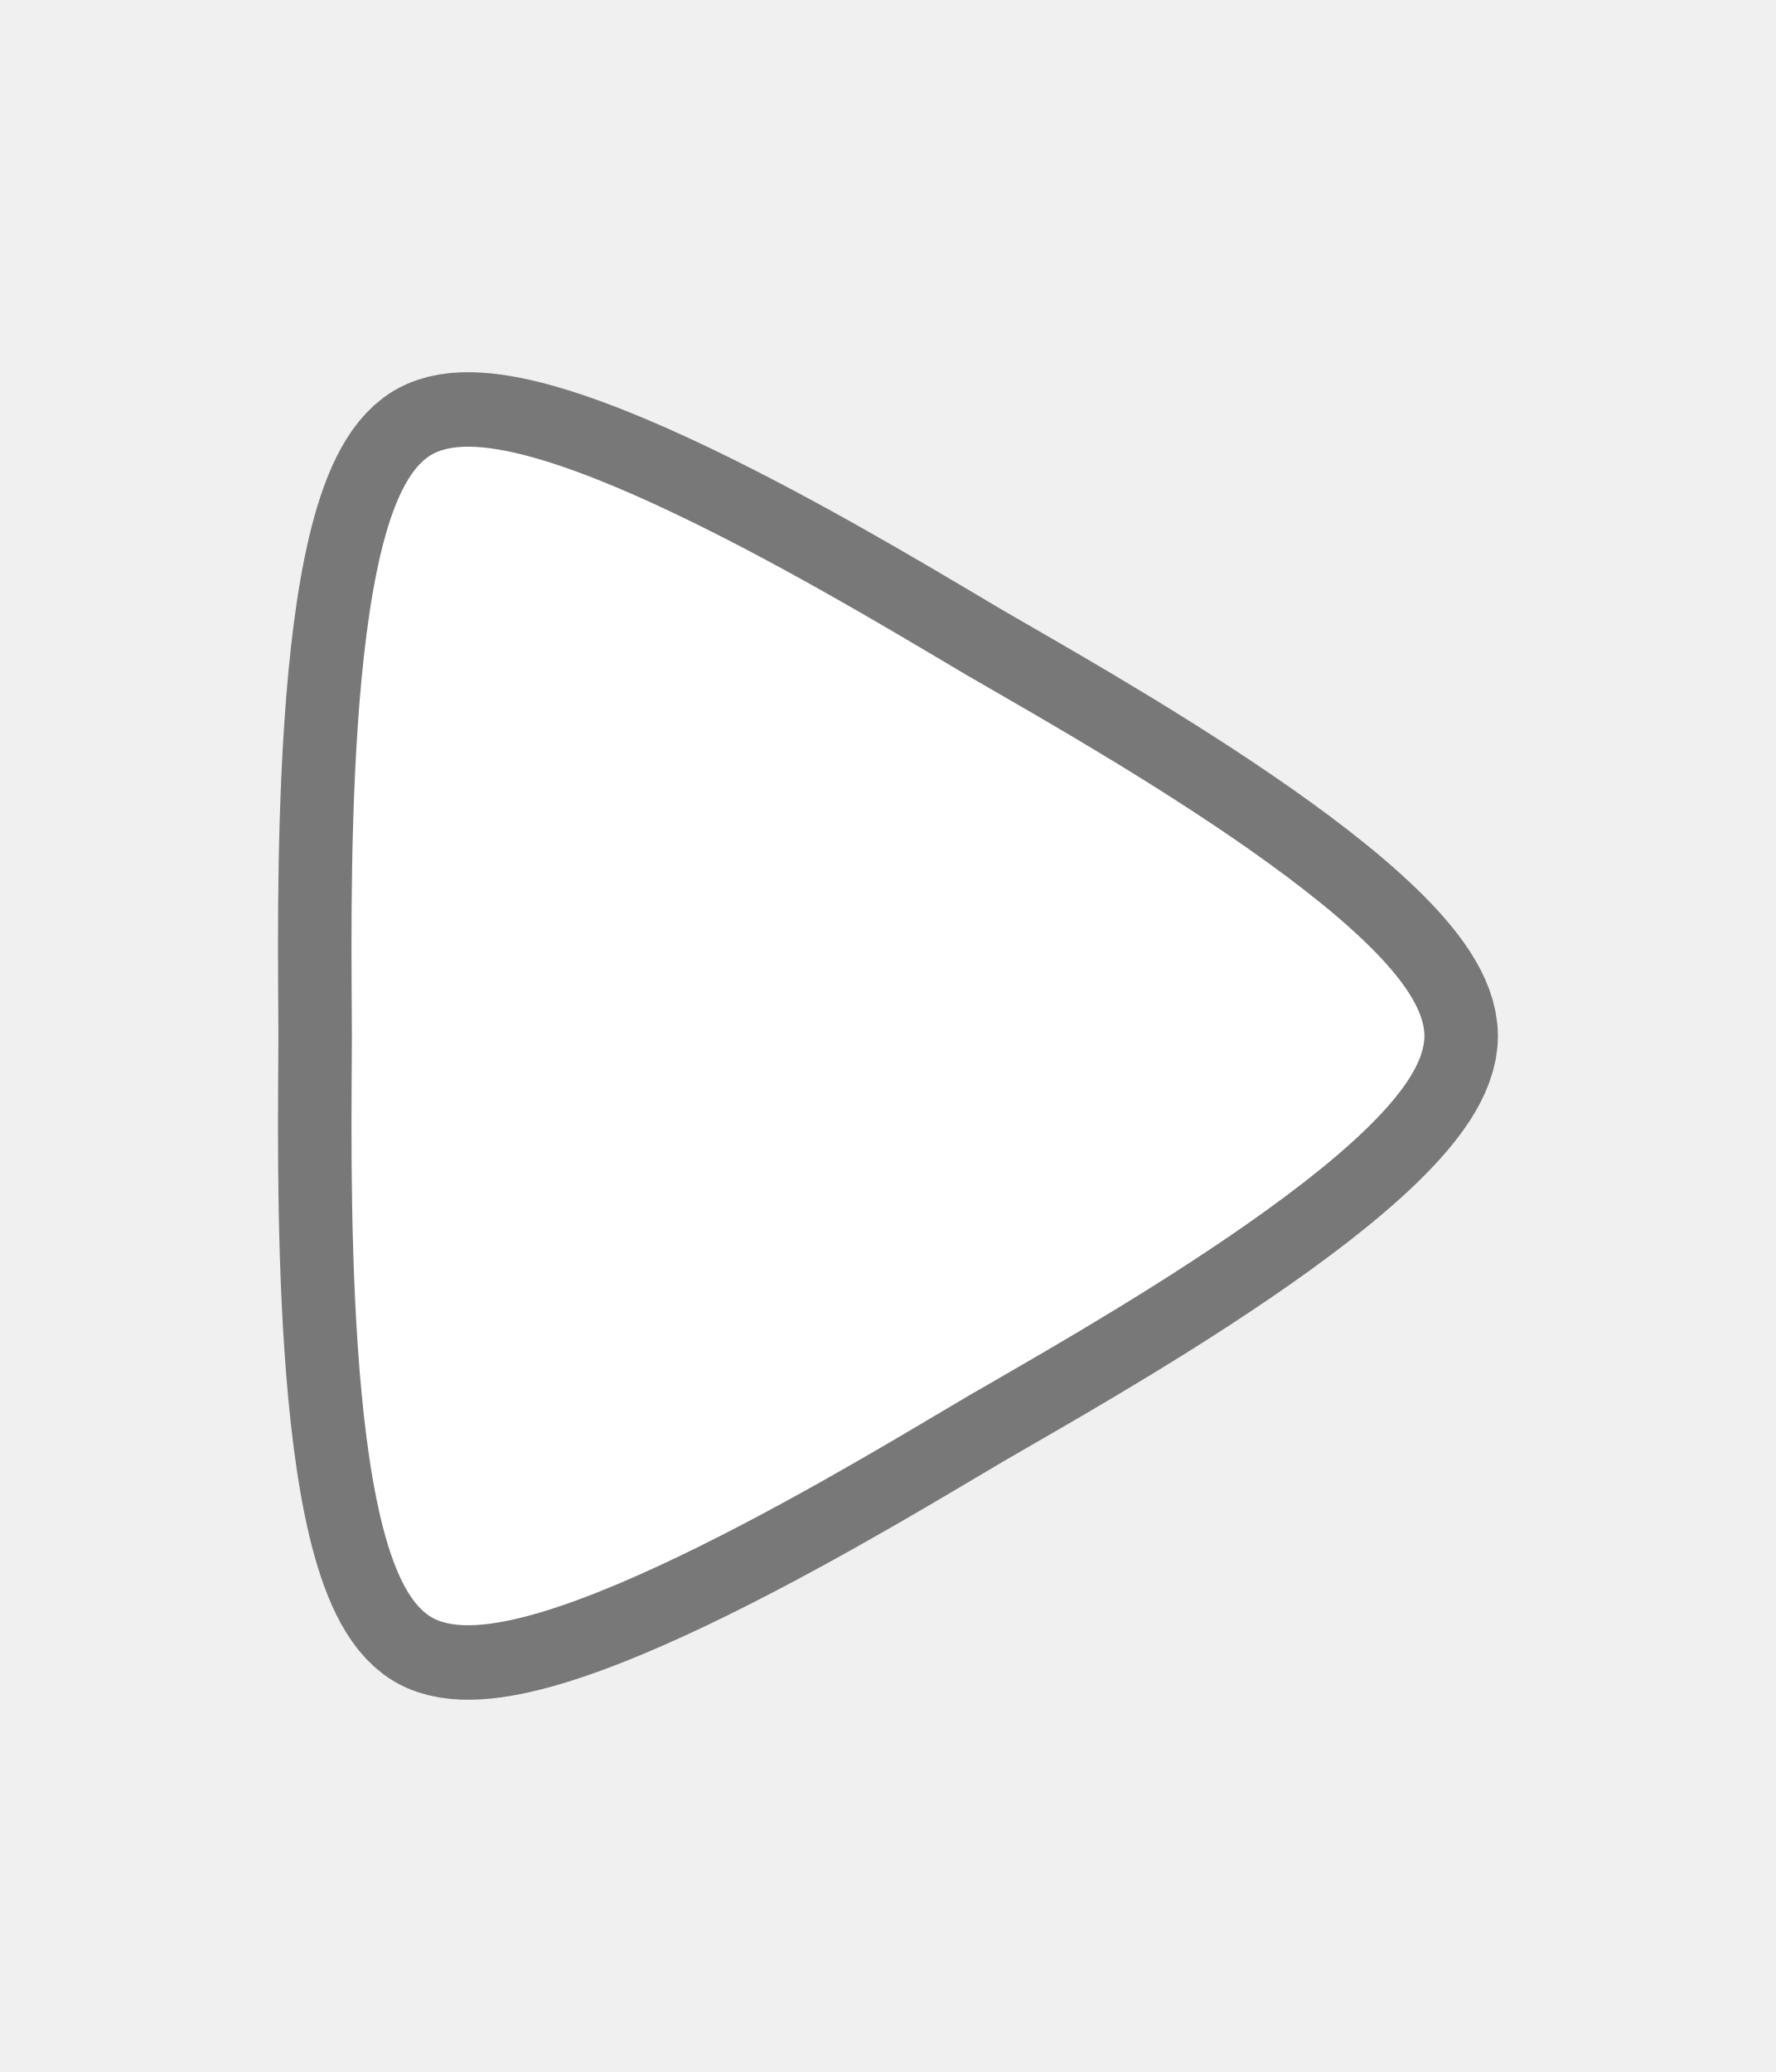
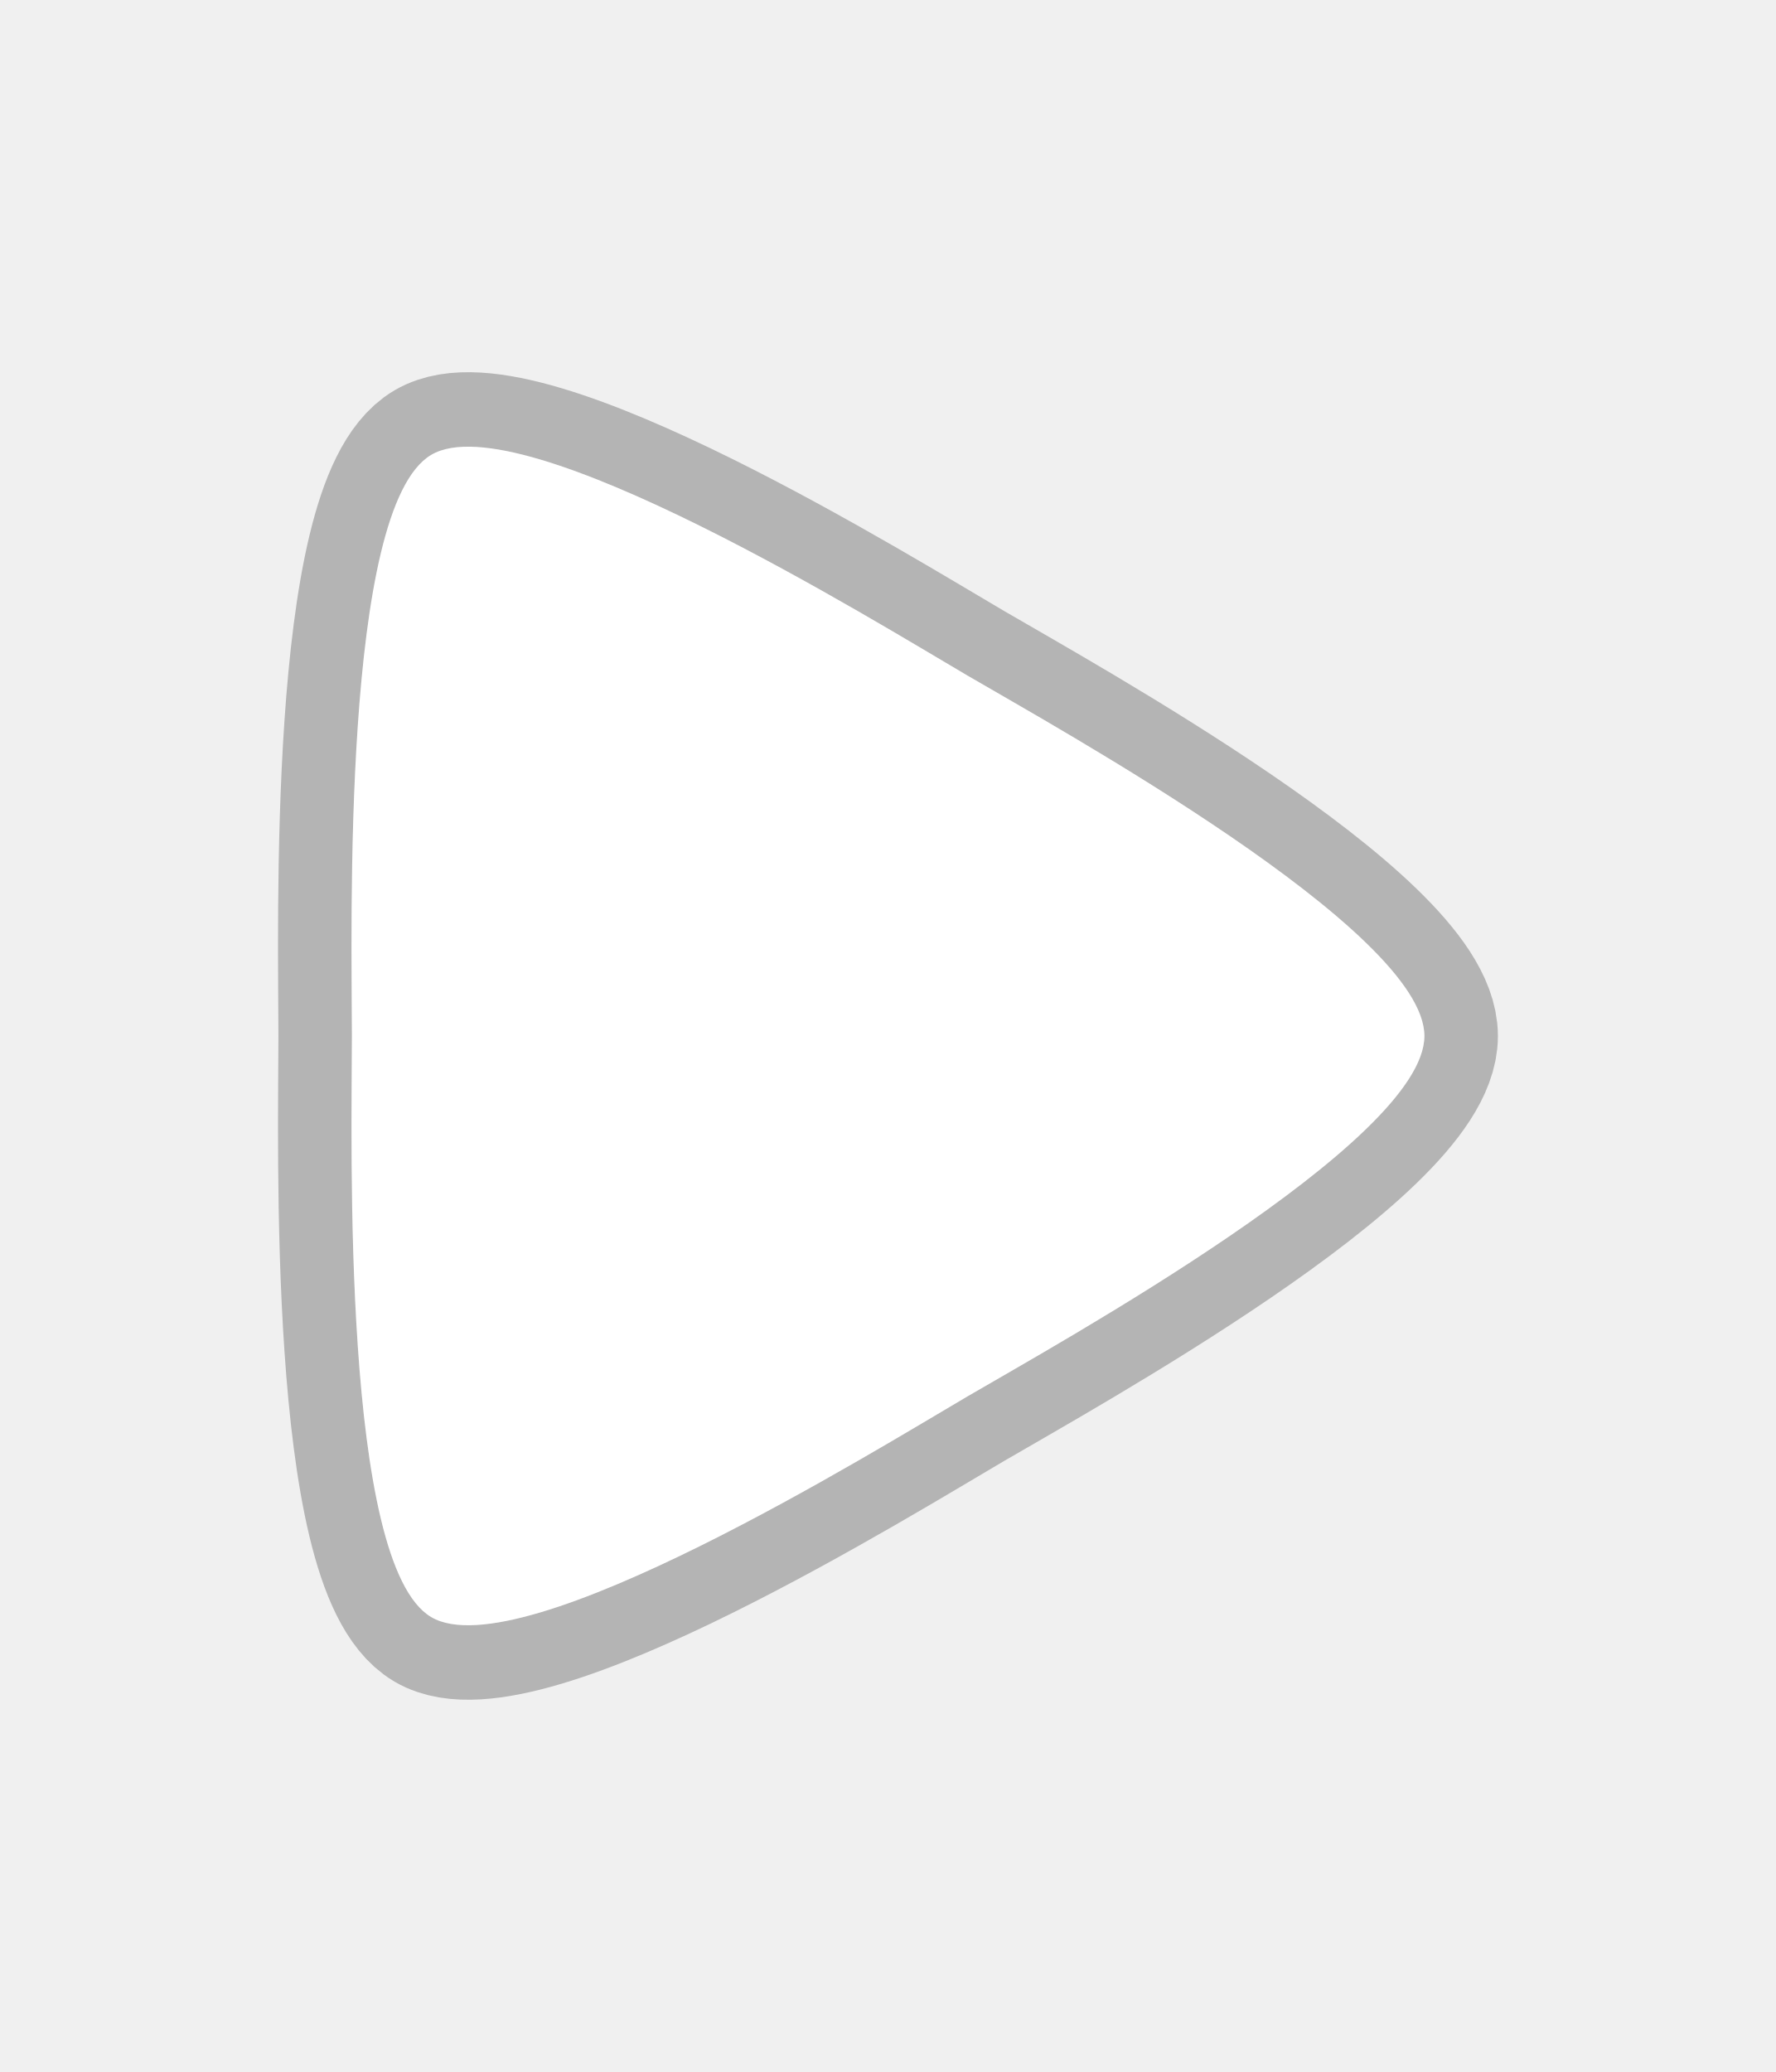
<svg xmlns="http://www.w3.org/2000/svg" width="48" height="56" viewBox="0 0 12.7 14.817" version="1.1" id="svg30616">
  <defs id="defs30613" />
  <g id="layer1" transform="translate(-94.57346,-96.2181)">
    <g id="g3102" transform="translate(-10.94806,-0.1718513)">
-       <path style="fill:#ffffff;fill-opacity:1;stroke:#000000;stroke-width:15.612;stroke-linecap:round;stroke-linejoin:round;stroke-miterlimit:4;stroke-dasharray:none;stroke-opacity:0.5" id="path2980" transform="matrix(0,-0.06824792,-0.06733143,0,99.19102,111.0402)" d="m 106.112,-245.31 c 11.066,0 32.223,38.936 37.756,48.519 5.533,9.584 28.674,47.374 23.141,56.957 -5.533,9.584 -49.831,8.438 -60.897,8.438 -11.066,0 -55.364,1.145 -60.897,-8.438 -5.533,-9.584 17.608,-47.374 23.141,-56.957 5.533,-9.584 26.69,-48.519 37.756,-48.519 z" />
+       <path style="fill:#ffffff;fill-opacity:1;stroke:#000000;stroke-width:15.612;stroke-linecap:round;stroke-linejoin:round;stroke-miterlimit:4;stroke-dasharray:none;stroke-opacity:0.25" id="path2980" transform="matrix(0,-0.06824792,-0.06733143,0,99.19102,111.0402)" d="m 106.112,-245.31 c 11.066,0 32.223,38.936 37.756,48.519 5.533,9.584 28.674,47.374 23.141,56.957 -5.533,9.584 -49.831,8.438 -60.897,8.438 -11.066,0 -55.364,1.145 -60.897,-8.438 -5.533,-9.584 17.608,-47.374 23.141,-56.957 5.533,-9.584 26.69,-48.519 37.756,-48.519 z" />
      <path style="fill:#ffffff;fill-opacity:1;stroke:none;stroke-width:7.806;stroke-linecap:round;stroke-linejoin:round;stroke-miterlimit:4;stroke-dasharray:none;stroke-opacity:1" id="path12074" transform="matrix(0,-0.06824792,-0.06733143,0,99.19102,111.0402)" d="m 106.112,-245.31 c 11.066,0 32.223,38.936 37.756,48.519 5.533,9.584 28.674,47.374 23.141,56.957 -5.533,9.584 -49.831,8.438 -60.897,8.438 -11.066,0 -55.364,1.145 -60.897,-8.438 -5.533,-9.584 17.608,-47.374 23.141,-56.957 5.533,-9.584 26.69,-48.519 37.756,-48.519 z" />
    </g>
  </g>
</svg>
